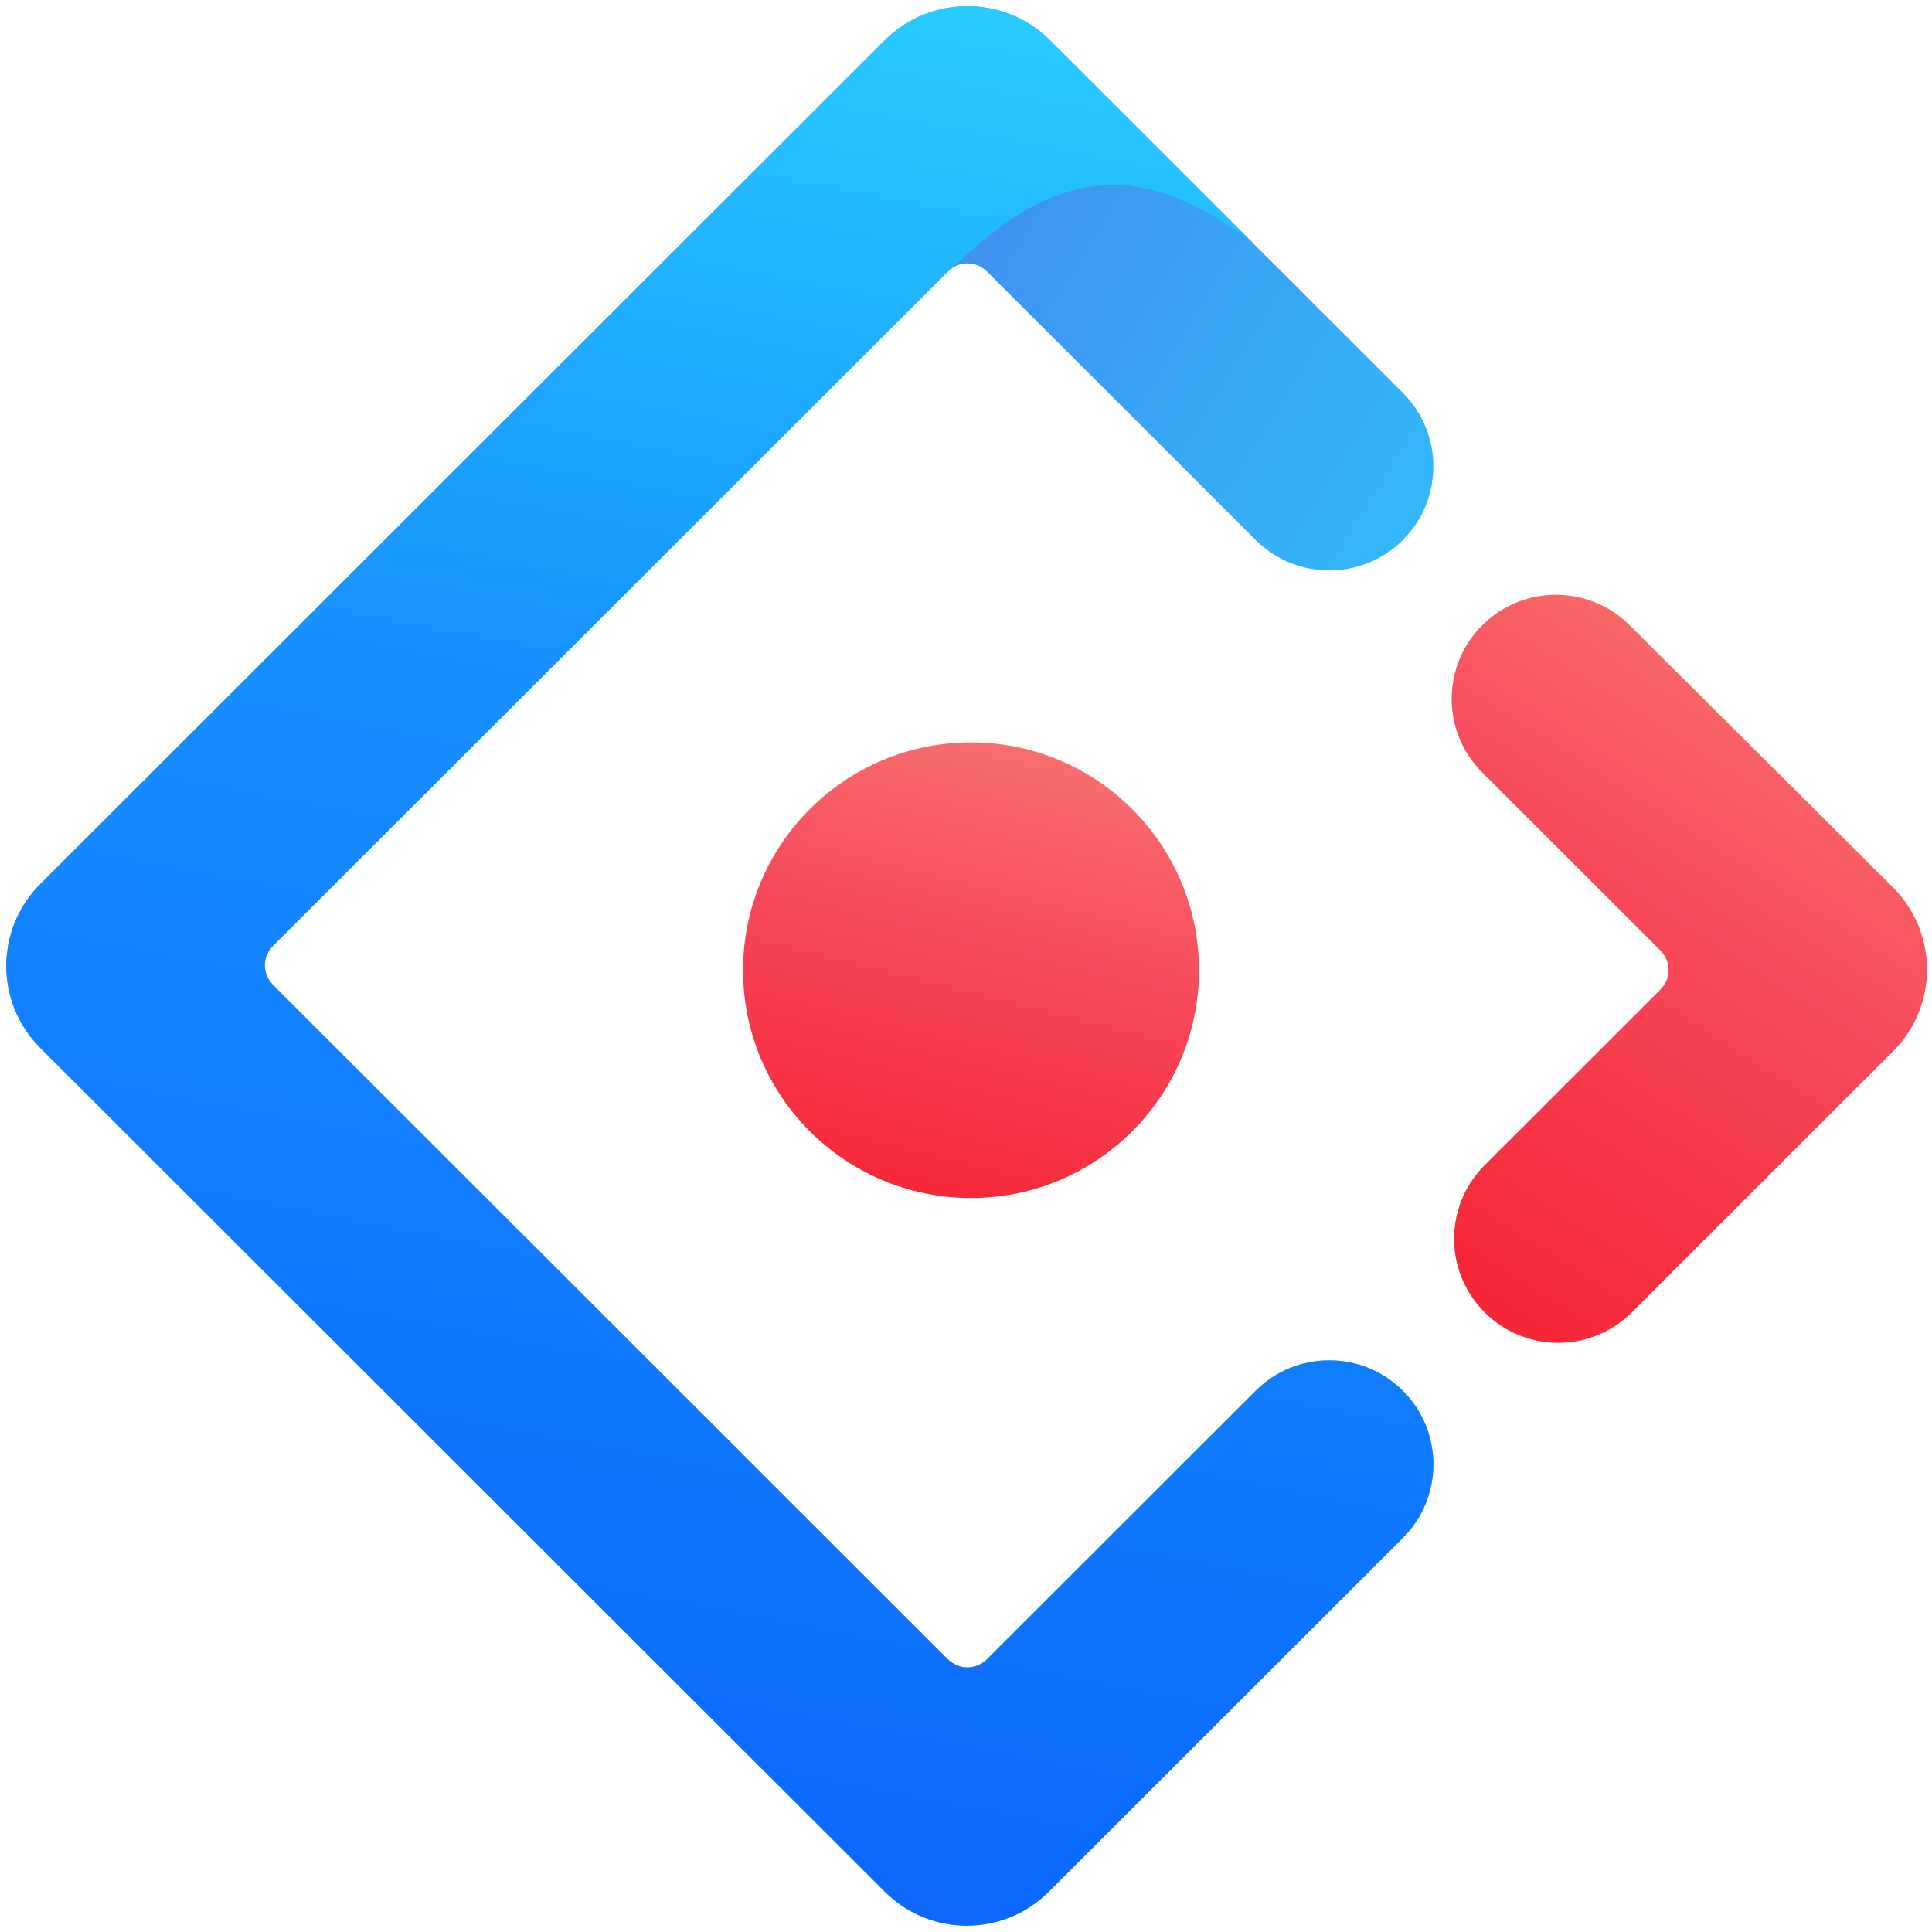
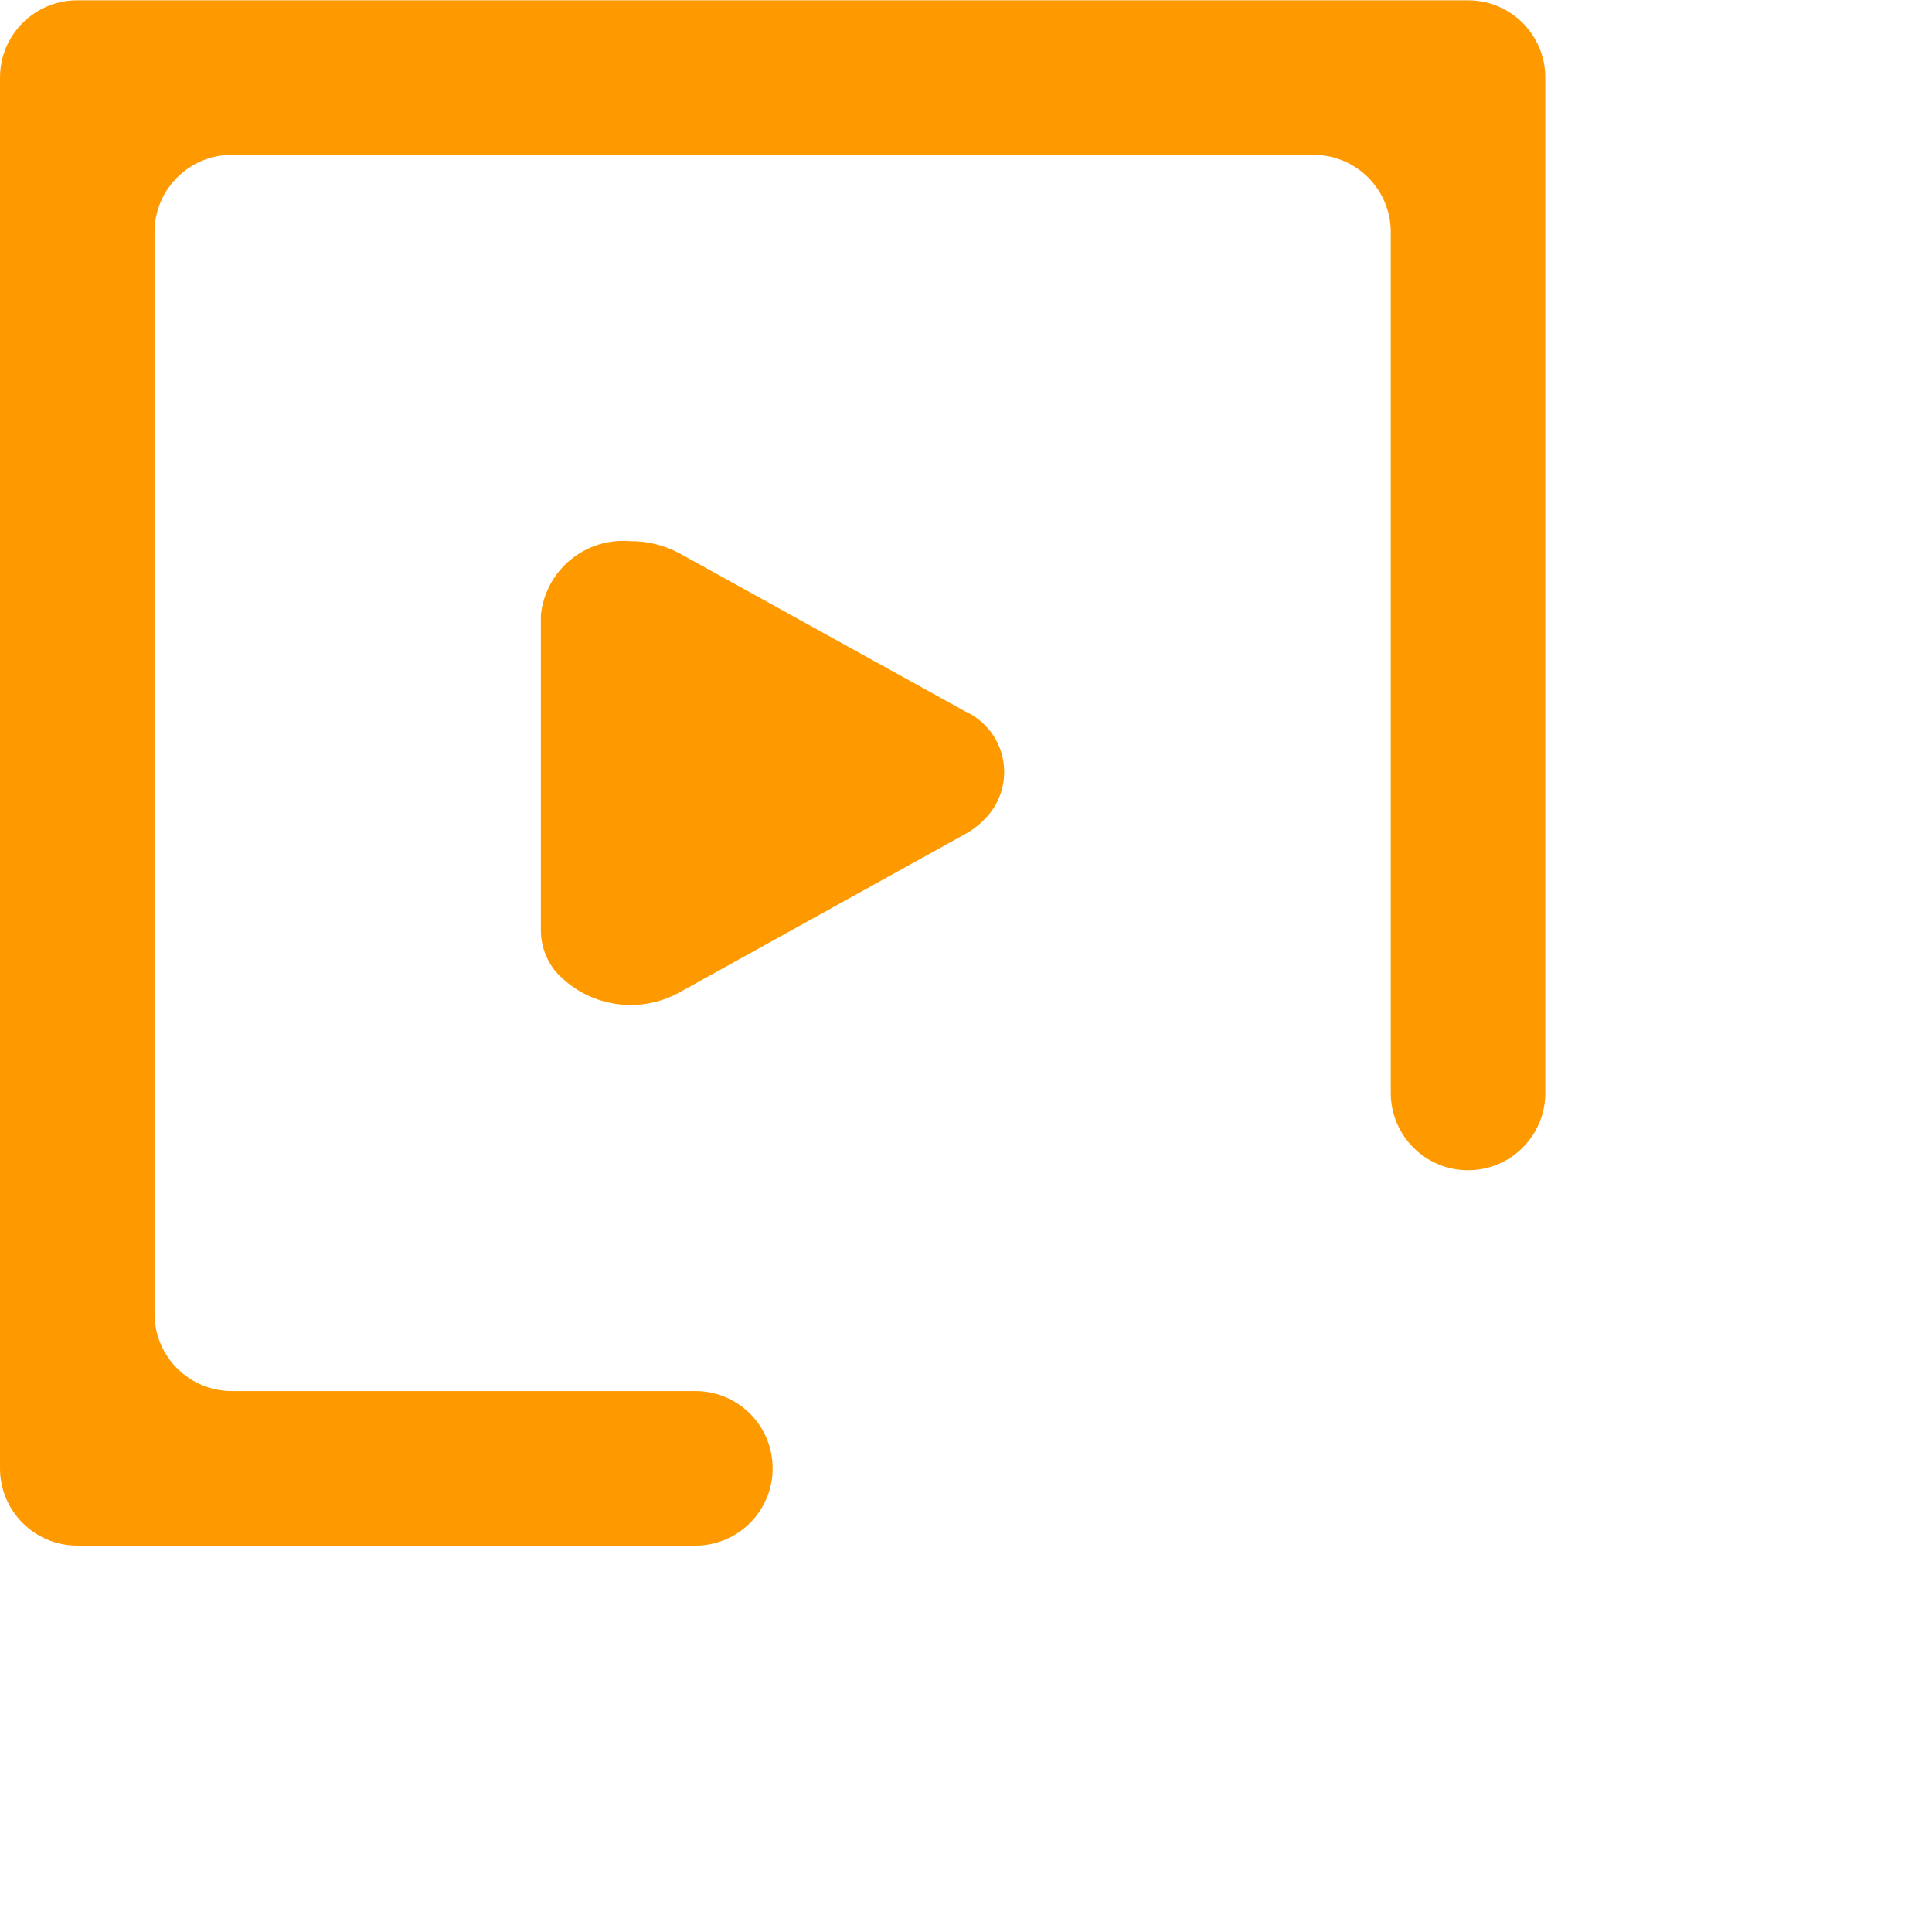
- <svg xmlns="http://www.w3.org/2000/svg" width="200" height="200" version="1.1" viewBox="0 0 200 200">
-   <defs>
-     <linearGradient id="linearGradient-1" x1="62.102%" x2="108.197%" y1="0%" y2="37.864%">
-       <stop offset="0%" stop-color="#4285EB" />
-       <stop offset="100%" stop-color="#2EC7FF" />
-     </linearGradient>
-     <linearGradient id="linearGradient-2" x1="69.644%" x2="54.043%" y1="0%" y2="108.457%">
-       <stop offset="0%" stop-color="#29CDFF" />
-       <stop offset="37.86%" stop-color="#148EFF" />
-       <stop offset="100%" stop-color="#0A60FF" />
-     </linearGradient>
-     <linearGradient id="linearGradient-3" x1="69.691%" x2="16.723%" y1="-12.974%" y2="117.391%">
-       <stop offset="0%" stop-color="#FA816E" />
-       <stop offset="41.473%" stop-color="#F74A5C" />
-       <stop offset="100%" stop-color="#F51D2C" />
-     </linearGradient>
-     <linearGradient id="linearGradient-4" x1="68.128%" x2="30.44%" y1="-35.691%" y2="114.943%">
-       <stop offset="0%" stop-color="#FA8E7D" />
-       <stop offset="51.264%" stop-color="#F74A5C" />
-       <stop offset="100%" stop-color="#F51D2C" />
-     </linearGradient>
-   </defs>
-   <g id="Page-1" fill="none" fill-rule="evenodd" stroke="none" stroke-width="1">
-     <g id="logo" transform="translate(-20, -20)">
-       <g id="Group-28-Copy-5" transform="translate(20, 20)">
-         <g id="Group-27-Copy-3">
-           <g id="Group-25" fill-rule="nonzero">
-             <g id="2">
-               <path id="Shape" fill="url(#linearGradient-1)" d="M91.588,4.177 L4.18,91.513 C-0.519,96.208 -0.519,103.792 4.18,108.487 L91.588,195.823 C96.287,200.519 103.877,200.519 108.577,195.823 L145.225,159.205 C149.434,155 149.434,148.182 145.225,143.977 C141.017,139.772 134.194,139.772 129.985,143.977 L102.202,171.737 C101.032,172.906 99.257,172.906 98.088,171.737 L28.286,101.993 C27.116,100.824 27.116,99.051 28.286,97.882 L98.088,28.138 C99.257,26.969 101.032,26.969 102.202,28.138 L129.985,55.898 C134.194,60.103 141.017,60.103 145.225,55.898 C149.434,51.693 149.434,44.876 145.225,40.671 L108.581,4.056 C103.862,-0.538 96.269,-0.501 91.588,4.177 Z" />
-               <path id="Shape" fill="url(#linearGradient-2)" d="M91.588,4.177 L4.18,91.513 C-0.519,96.208 -0.519,103.792 4.18,108.487 L91.588,195.823 C96.287,200.519 103.877,200.519 108.577,195.823 L145.225,159.205 C149.434,155 149.434,148.182 145.225,143.977 C141.017,139.772 134.194,139.772 129.985,143.977 L102.202,171.737 C101.032,172.906 99.257,172.906 98.088,171.737 L28.286,101.993 C27.116,100.824 27.116,99.051 28.286,97.882 L98.088,28.138 C101,25.627 105.752,20.542 112.73,19.352 C117.916,18.469 123.585,20.414 129.739,25.189 C125.625,21.078 118.572,14.034 108.581,4.056 C103.862,-0.538 96.269,-0.501 91.588,4.177 Z" />
-             </g>
-             <path id="Shape" fill="url(#linearGradient-3)" d="M153.686,135.855 C157.894,140.06 164.717,140.06 168.926,135.855 L195.96,108.843 C200.659,104.147 200.659,96.564 195.961,91.869 L168.691,64.718 C164.472,60.518 157.647,60.524 153.436,64.732 C149.227,68.937 149.227,75.754 153.436,79.959 L171.854,98.362 C173.024,99.531 173.024,101.305 171.854,102.473 L153.686,120.627 C149.477,124.832 149.477,131.65 153.686,135.855 Z" />
-           </g>
-           <ellipse id="Combined-Shape" cx="100.519" cy="100.437" fill="url(#linearGradient-4)" rx="23.6" ry="23.581" />
-         </g>
-       </g>
-     </g>
-   </g>
+ <svg xmlns="http://www.w3.org/2000/svg" class="icon" style="width: 1em;height: 1em;vertical-align: middle;fill: currentColor;overflow: hidden;" viewBox="0 0 1024 1024" transform="scale(0.8)" version="1.1" p-id="26177">
+   <path d="M511.9 0.199H51.19a51.19 51.19 0 0 0-51.19 51.19v921.421a51.19 51.19 0 0 0 51.19 51.19h409.52a51.19 51.19 0 0 0 0-102.38H153.57a51.19 51.19 0 0 1-51.19-51.19V153.769a51.19 51.19 0 0 1 51.19-51.19h716.661a51.19 51.19 0 0 1 51.19 51.19v570.359a51.19 51.19 0 0 0 102.38 0V51.389a51.19 51.19 0 0 0-51.19-51.19z" fill="#FF9900" p-id="26178" />
+   <path d="M639.159 471.148a44.177 44.177 0 0 1 16.381 68.032 54.517 54.517 0 0 1-16.381 13.565L450.063 657.53a66.803 66.803 0 0 1-81.904-13.821A43.153 43.153 0 0 1 358.33 616.681V407.569A54.825 54.825 0 0 1 417.455 358.529 67.827 67.827 0 0 1 450.472 366.771z" fill="#FF9900" p-id="26179" />
</svg>
